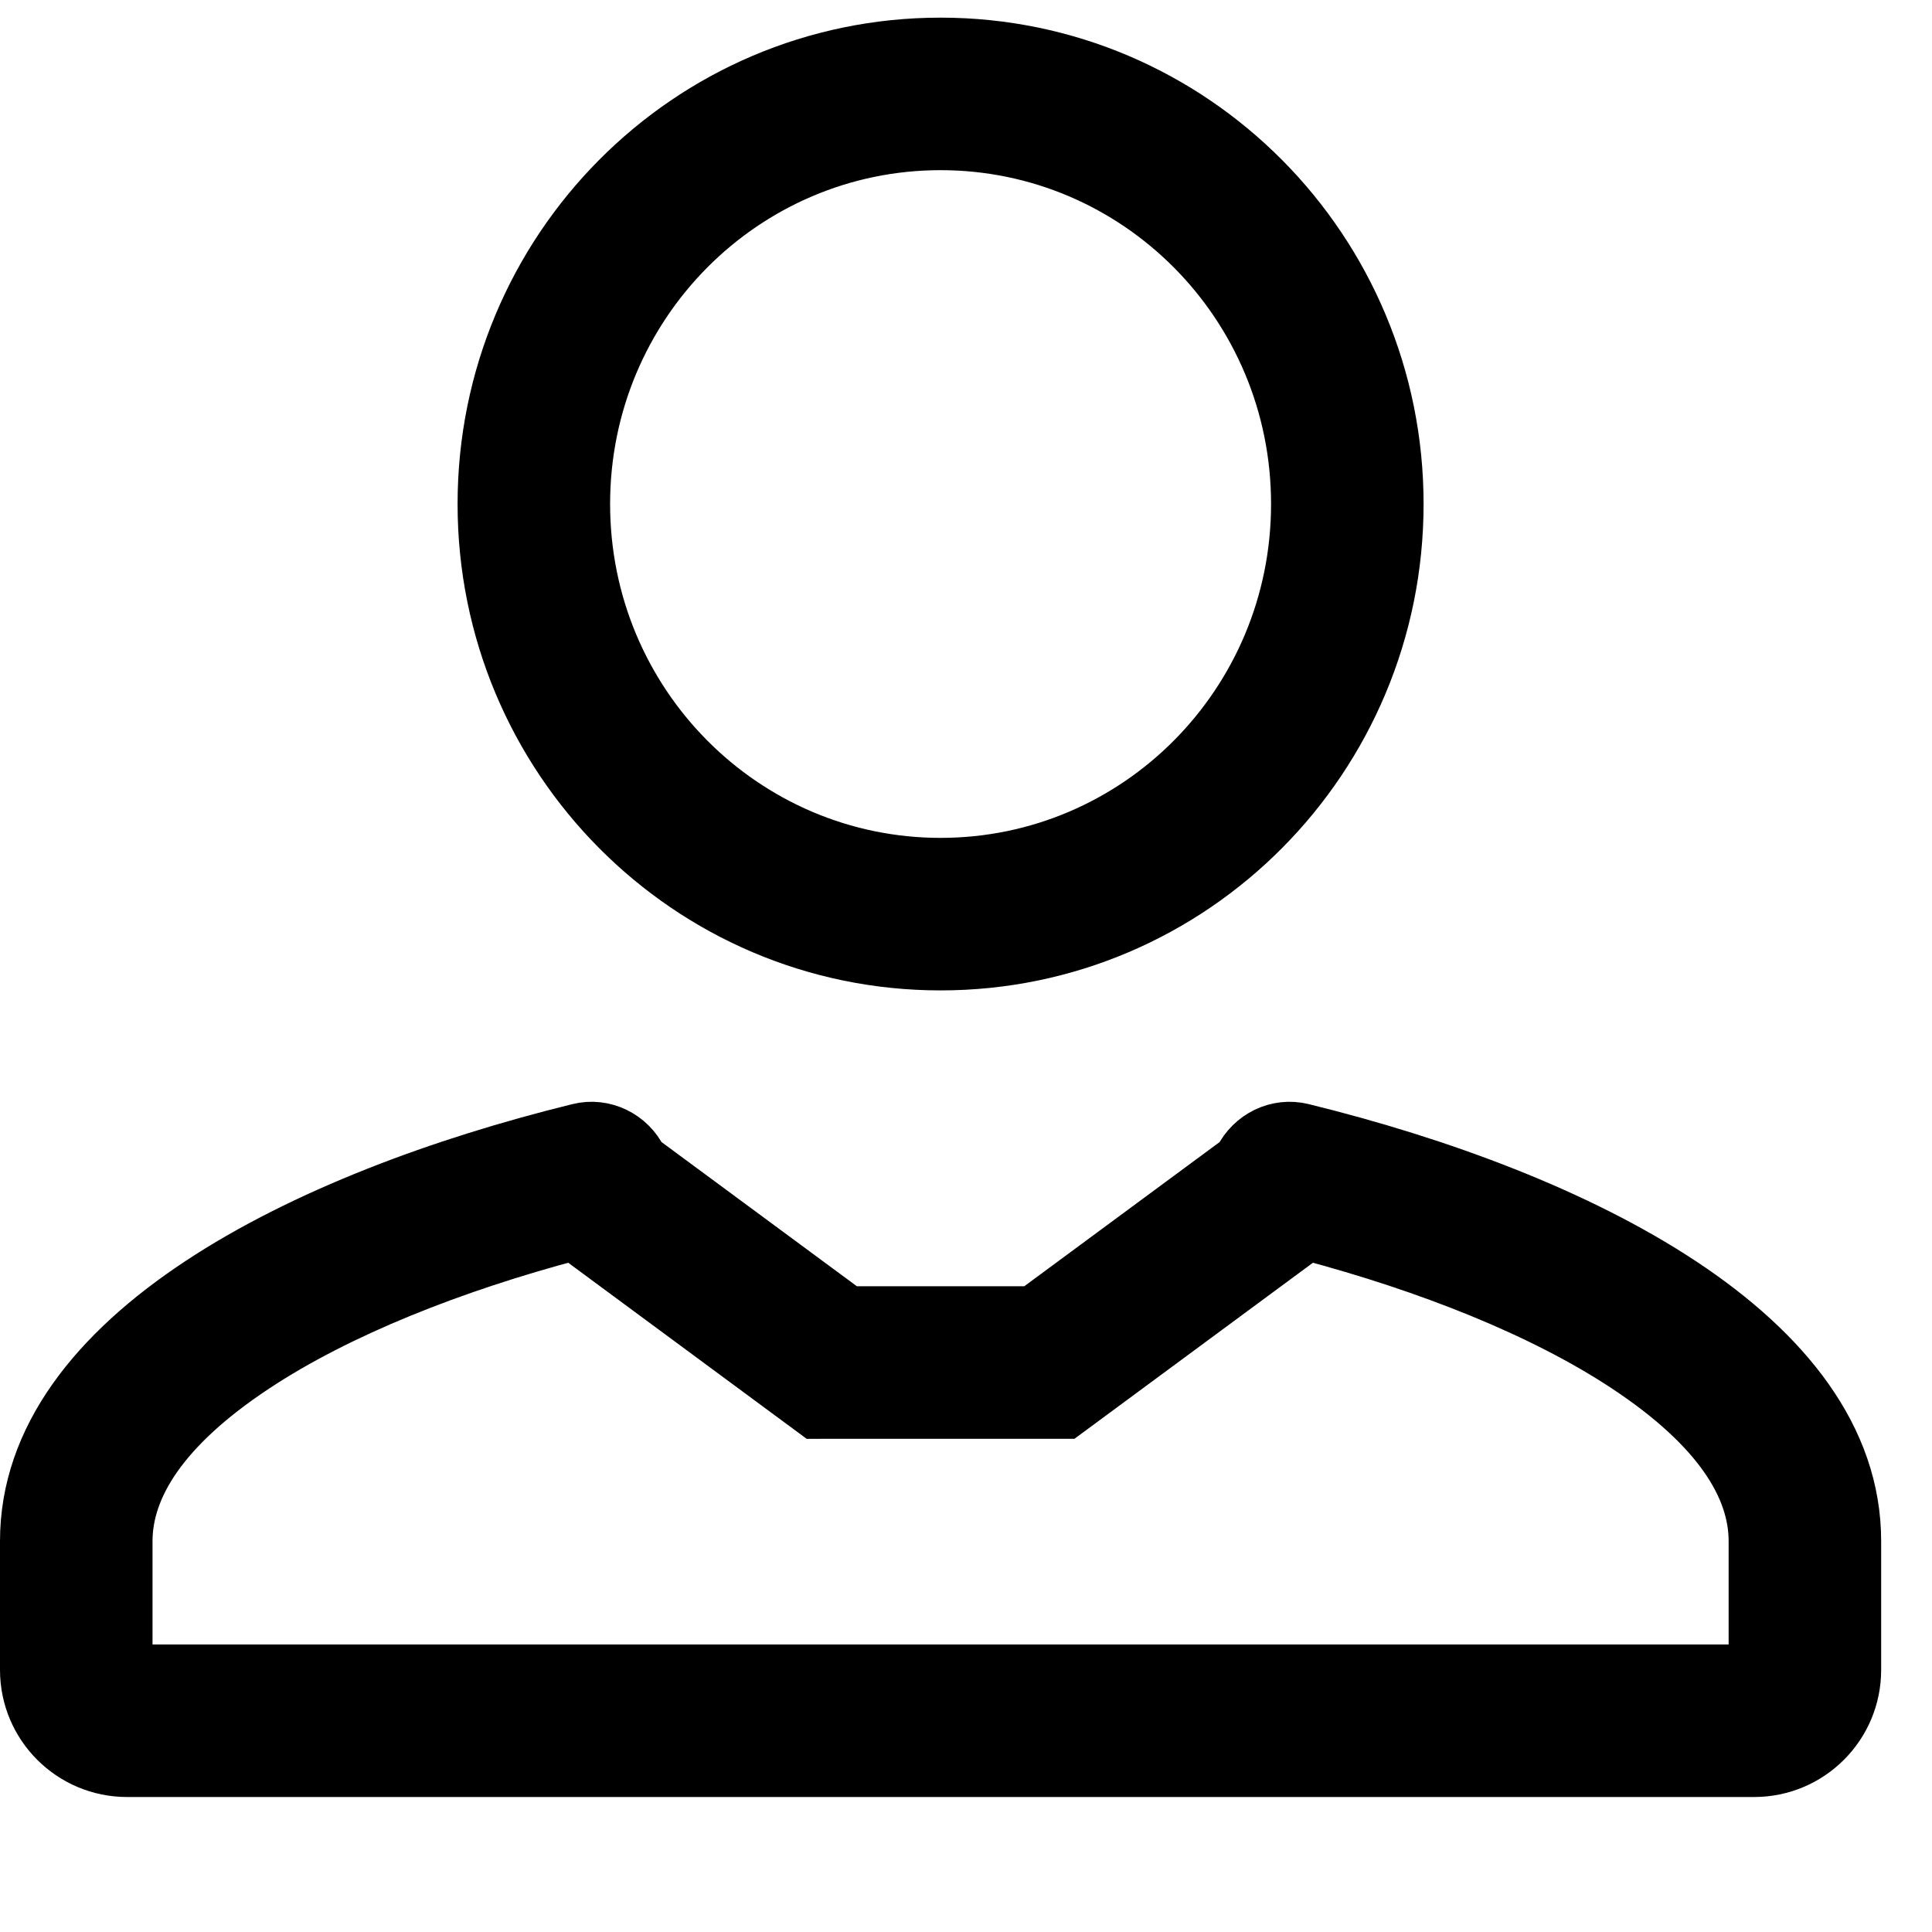
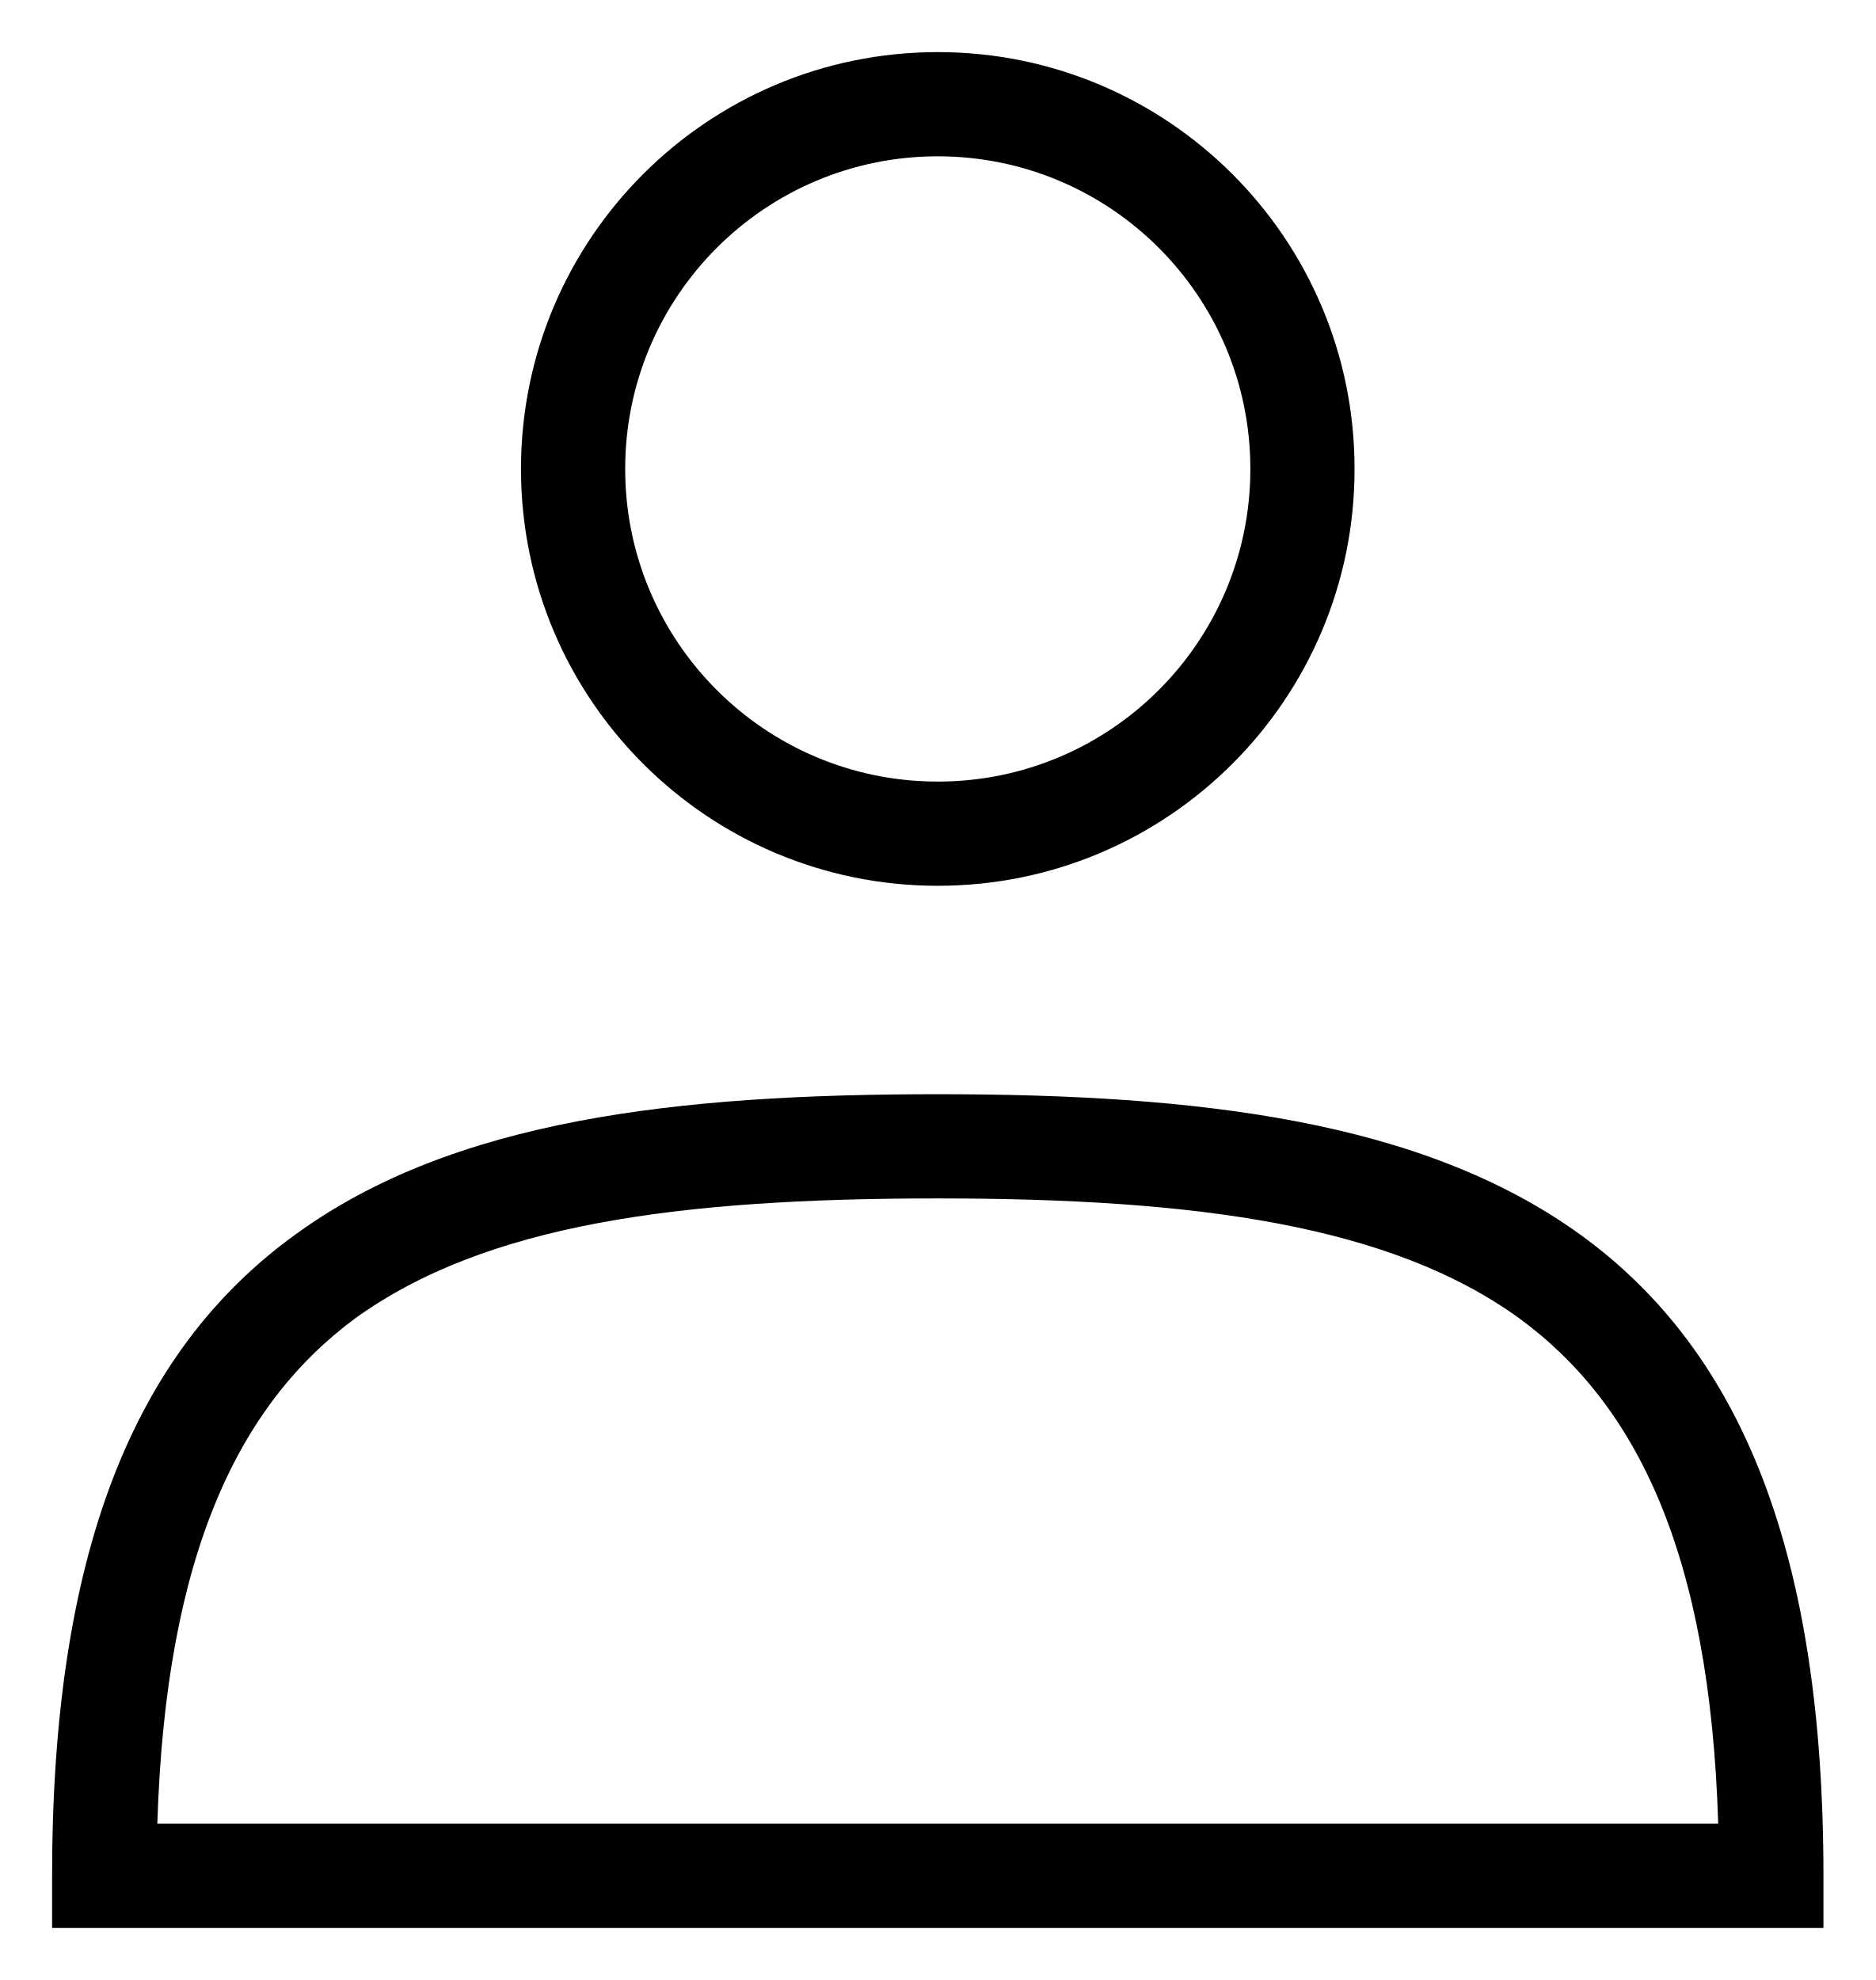
- <svg xmlns="http://www.w3.org/2000/svg" width="54" height="54" aria-hidden="true" focusable="false" role="presentation" class="icon icon-account" viewBox="6 7 38 38" fill="none">
-   <path fill-rule="evenodd" clip-rule="evenodd" d="M24.5 23.98C28.354 23.98 31.5 20.832 31.5 16.913C31.5 12.995 28.354 9.847 24.5 9.847C20.646 9.847 17.5 12.995 17.5     16.913C17.5 20.832 20.646 23.98 24.5 23.98ZM33.5 16.913C33.5 21.923 29.473 25.98 24.5 25.98C19.527 25.98 15.5 21.923 15.5 16.913C15.5 11.904 19.527 7.847 24.5 7.847C29.473     7.847 33.5 11.904 33.5 16.913Z" fill="currentColor" stroke="currentColor" />
-   <path fill-rule="evenodd" clip-rule="evenodd" d="M18.625 29.799C18.397 29.331 17.881 29.078 17.379 29.202C11.975 30.53 6.5 33.238 6.5 37.312V39.845C6.5 40.95 7.395 41.845 8.5 41.845H40.5C41.605 41.845 42.5 40.95     42.5 39.845V37.312C42.5 33.238 37.026 30.53 31.621 29.202C31.119 29.078 30.603 29.331 30.375 29.799L26.311 32.799C25.422 32.799 24.969 32.799 24.525 32.799C24.064     32.799 23.611 32.799 22.689 32.799L18.625 29.799ZM31.721 31.291L26.969 34.799L26.311 34.799C25.416 34.799 24.966 34.799 24.524                                                   34.799C24.066 34.799 23.616 34.799 22.69 34.799L22.031 34.8L17.279 31.291C14.908 31.92 12.664 32.805 11.016 33.895C9.193     35.102 8.5 36.27 8.5 37.312V39.845H40.5V37.312C40.5 36.27 39.807 35.102 37.984 33.895C36.336 32.805 34.092 31.92 31.721 31.291Z" fill="currentColor" stroke="currentColor" />
+ <svg xmlns="http://www.w3.org/2000/svg" fill="none" class="icon icon-account" viewBox="0 0 18 19">
+   <path fill="currentColor" fill-rule="evenodd" d="M6 4.5a3 3 0 1 1 6 0 3 3 0 0 1-6 0m3-4a4 4 0 1 0 0 8 4 4 0 0 0 0-8m5.58 12.15c1.12.82 1.83 2.24 1.91 4.85H1.51c.08-2.6.79-4.03 1.9-4.85C4.66 11.75 6.5 11.5 9 11.5s4.35.26 5.58 1.15M9 10.5c-2.5 0-4.65.24-6.17 1.35C1.27 12.98.5 14.93.5 18v.5h17V18c0-3.07-.77-5.02-2.33-6.15-1.52-1.1-3.67-1.35-6.17-1.35" clip-rule="evenodd" />
</svg>
